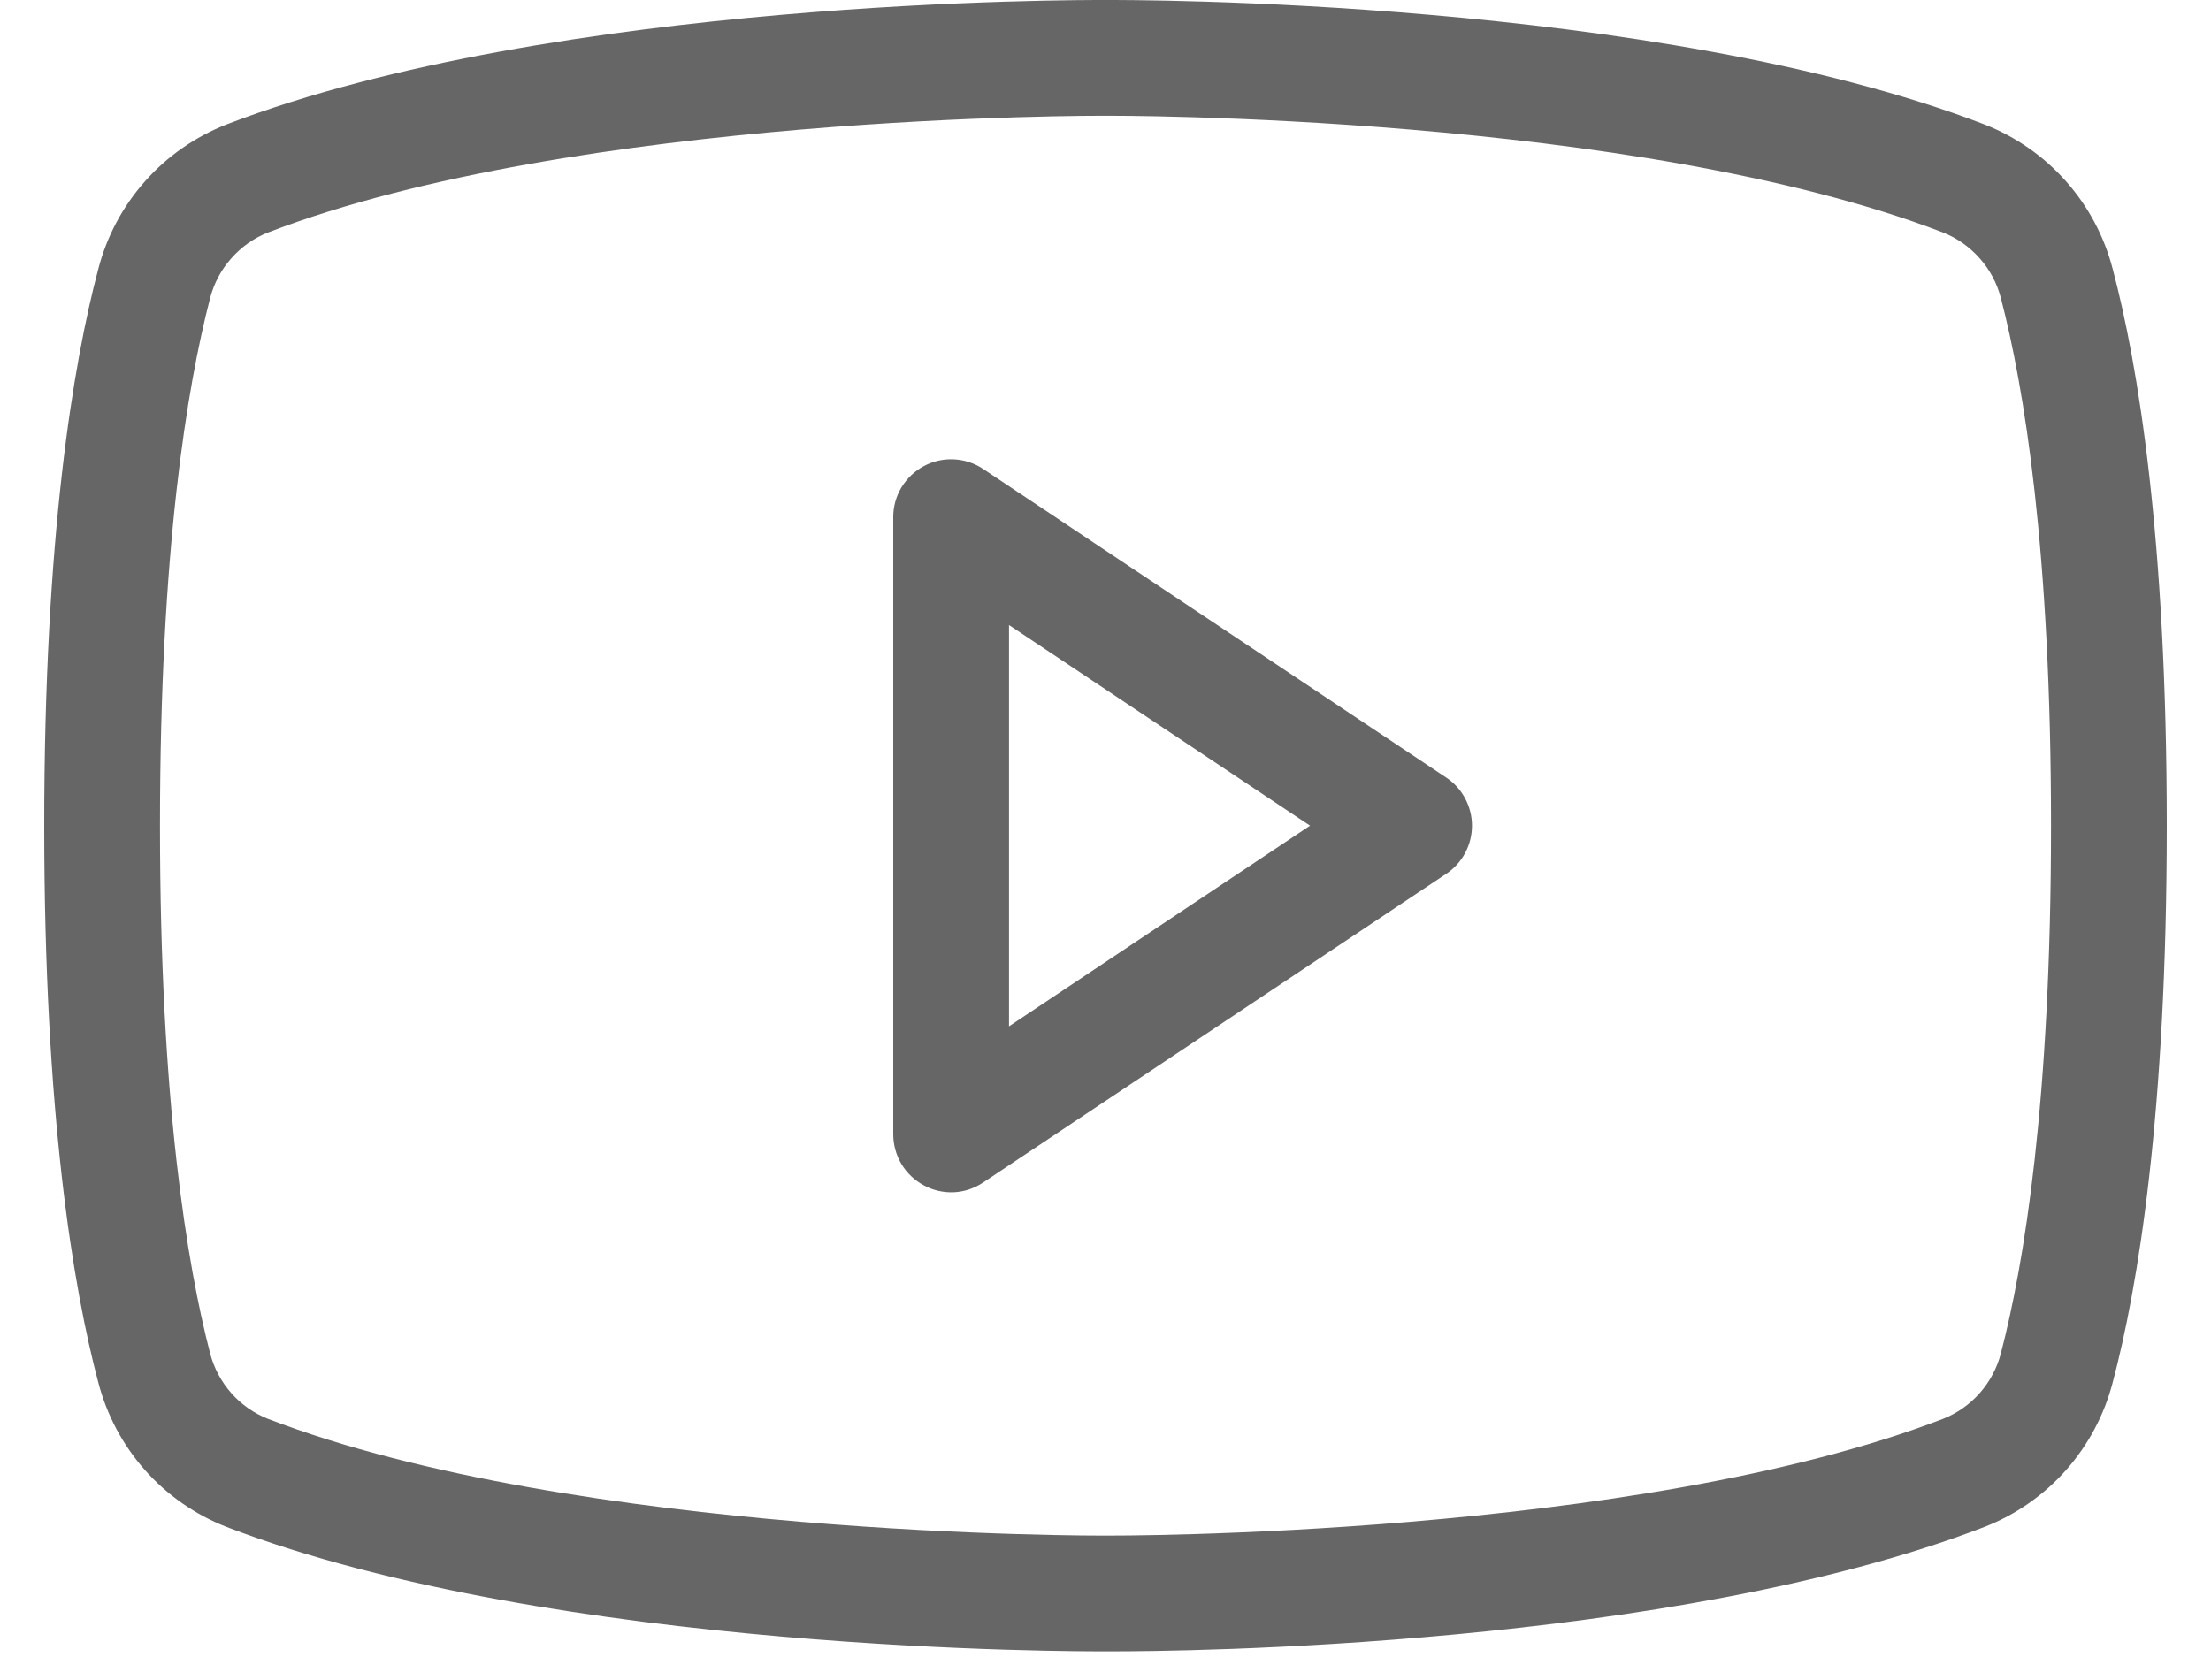
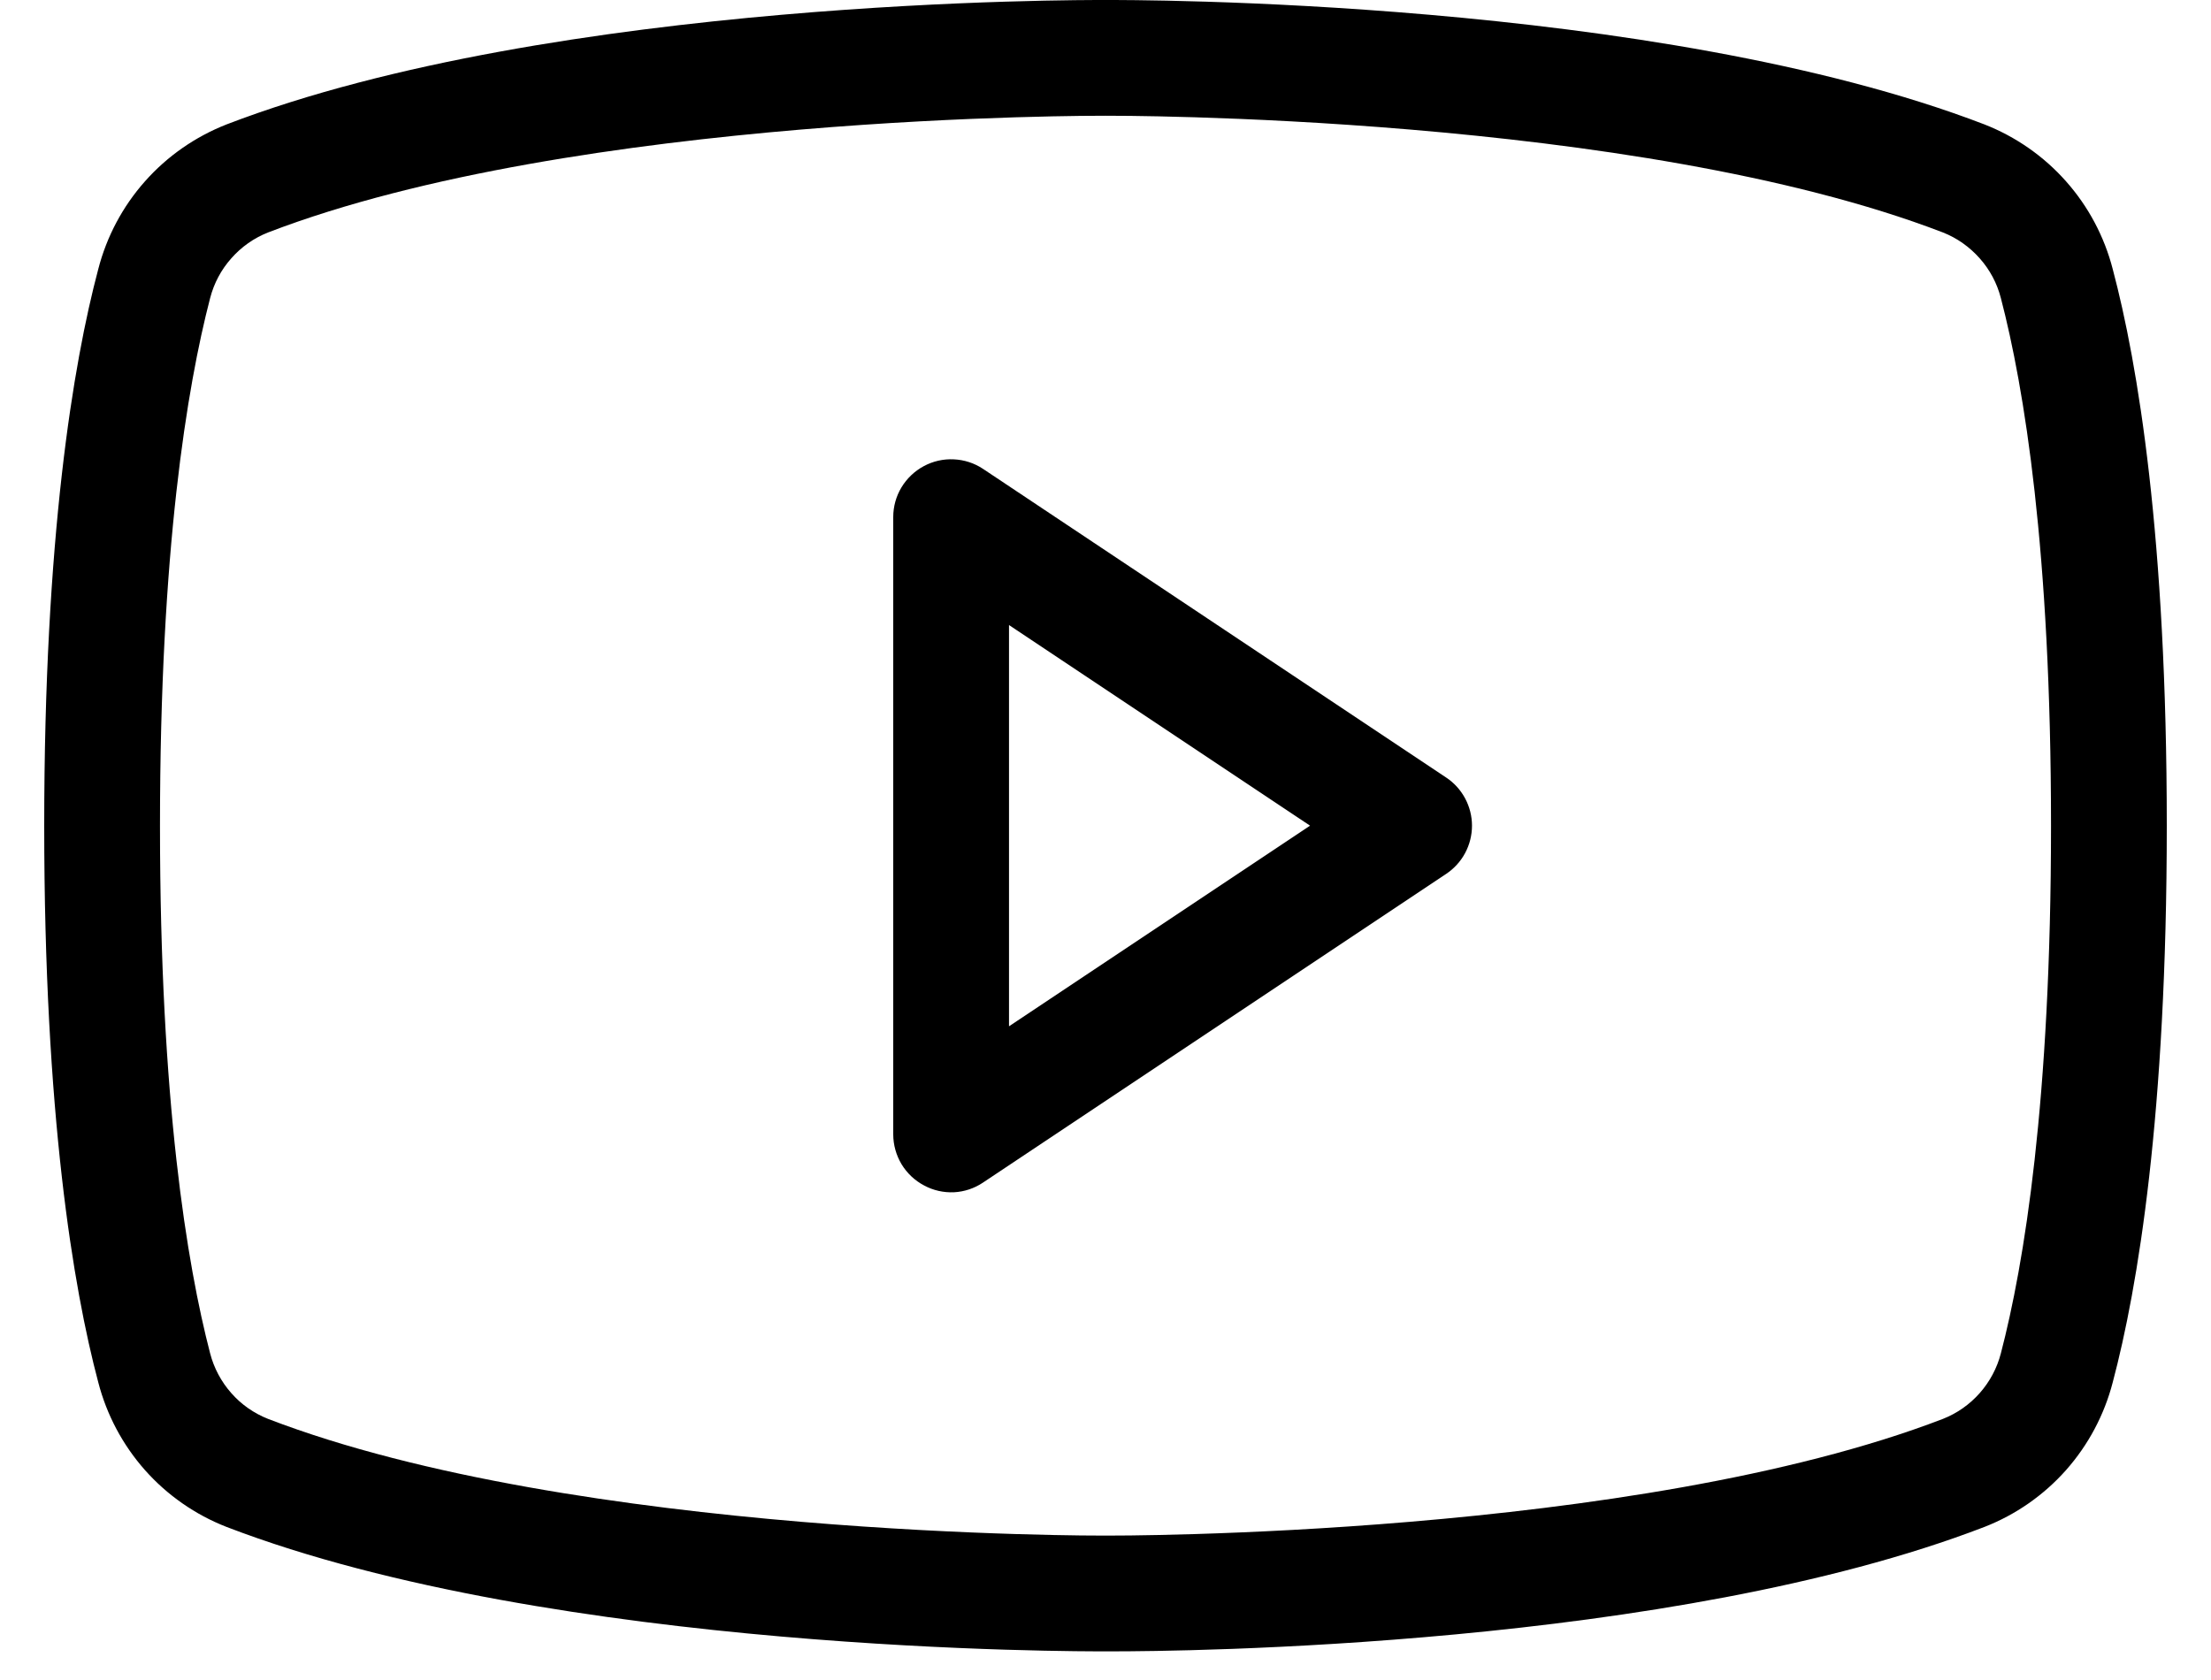
- <svg xmlns="http://www.w3.org/2000/svg" width="25" height="19" viewBox="0 0 25 19" fill="none">
-   <path d="M16.351 8.793L11.114 5.302C11.016 5.237 10.902 5.2 10.784 5.195C10.666 5.189 10.549 5.216 10.445 5.272C10.341 5.328 10.254 5.411 10.193 5.512C10.132 5.613 10.1 5.729 10.1 5.847V12.829C10.1 12.948 10.133 13.065 10.194 13.167C10.256 13.269 10.344 13.352 10.449 13.407C10.552 13.463 10.669 13.489 10.786 13.484C10.904 13.478 11.017 13.44 11.114 13.375L16.351 9.884C16.441 9.824 16.515 9.743 16.566 9.648C16.617 9.553 16.644 9.446 16.644 9.338C16.644 9.23 16.617 9.124 16.566 9.029C16.515 8.934 16.441 8.852 16.351 8.793ZM11.409 11.607V7.069L14.813 9.338L11.409 11.607ZM23.889 3.044C23.794 2.675 23.613 2.335 23.361 2.051C23.109 1.766 22.792 1.546 22.438 1.407C18.718 -0.022 12.751 1.91553e-05 12.5 1.91553e-05C12.249 1.91553e-05 6.282 -0.022 2.562 1.407C2.208 1.546 1.891 1.766 1.639 2.051C1.387 2.335 1.206 2.675 1.111 3.044C0.827 4.113 0.5 6.076 0.5 9.338C0.5 12.6 0.827 14.564 1.111 15.633C1.206 16.001 1.387 16.341 1.639 16.626C1.891 16.91 2.208 17.131 2.562 17.269C6.282 18.698 12.249 18.676 12.5 18.676H12.576C13.329 18.676 18.893 18.633 22.438 17.269C22.792 17.131 23.109 16.91 23.361 16.626C23.613 16.341 23.794 16.001 23.889 15.633C24.173 14.564 24.5 12.6 24.5 9.338C24.5 6.076 24.173 4.113 23.889 3.044ZM22.624 15.306C22.581 15.472 22.499 15.626 22.385 15.755C22.271 15.884 22.129 15.984 21.969 16.047C18.478 17.389 12.566 17.367 12.5 17.367C12.434 17.367 6.522 17.389 3.031 16.047C2.871 15.984 2.728 15.884 2.615 15.755C2.501 15.626 2.419 15.472 2.376 15.306C2.115 14.302 1.809 12.458 1.809 9.338C1.809 6.218 2.115 4.375 2.376 3.371C2.419 3.204 2.501 3.05 2.615 2.922C2.728 2.793 2.871 2.692 3.031 2.629C6.522 1.287 12.434 1.309 12.5 1.309C12.566 1.309 18.478 1.287 21.969 2.629C22.129 2.692 22.271 2.793 22.385 2.922C22.499 3.05 22.581 3.204 22.624 3.371C22.886 4.375 23.191 6.218 23.191 9.338C23.191 12.458 22.886 14.302 22.624 15.306Z" fill="#666666" />
+ <svg xmlns="http://www.w3.org/2000/svg" width="25" height="19" viewBox="0 0 25 19" fill="currentColor">
+   <path d="M16.351 8.793L11.114 5.302C11.016 5.237 10.902 5.2 10.784 5.195C10.666 5.189 10.549 5.216 10.445 5.272C10.341 5.328 10.254 5.411 10.193 5.512C10.132 5.613 10.1 5.729 10.1 5.847V12.829C10.1 12.948 10.133 13.065 10.194 13.167C10.256 13.269 10.344 13.352 10.449 13.407C10.552 13.463 10.669 13.489 10.786 13.484C10.904 13.478 11.017 13.44 11.114 13.375L16.351 9.884C16.441 9.824 16.515 9.743 16.566 9.648C16.617 9.553 16.644 9.446 16.644 9.338C16.644 9.23 16.617 9.124 16.566 9.029C16.515 8.934 16.441 8.852 16.351 8.793ZM11.409 11.607V7.069L14.813 9.338L11.409 11.607ZM23.889 3.044C23.794 2.675 23.613 2.335 23.361 2.051C23.109 1.766 22.792 1.546 22.438 1.407C18.718 -0.022 12.751 1.91553e-05 12.5 1.91553e-05C12.249 1.91553e-05 6.282 -0.022 2.562 1.407C2.208 1.546 1.891 1.766 1.639 2.051C1.387 2.335 1.206 2.675 1.111 3.044C0.827 4.113 0.5 6.076 0.5 9.338C0.5 12.6 0.827 14.564 1.111 15.633C1.206 16.001 1.387 16.341 1.639 16.626C1.891 16.91 2.208 17.131 2.562 17.269C6.282 18.698 12.249 18.676 12.5 18.676H12.576C13.329 18.676 18.893 18.633 22.438 17.269C22.792 17.131 23.109 16.91 23.361 16.626C23.613 16.341 23.794 16.001 23.889 15.633C24.173 14.564 24.5 12.6 24.5 9.338C24.5 6.076 24.173 4.113 23.889 3.044ZM22.624 15.306C22.581 15.472 22.499 15.626 22.385 15.755C22.271 15.884 22.129 15.984 21.969 16.047C18.478 17.389 12.566 17.367 12.5 17.367C12.434 17.367 6.522 17.389 3.031 16.047C2.871 15.984 2.728 15.884 2.615 15.755C2.501 15.626 2.419 15.472 2.376 15.306C2.115 14.302 1.809 12.458 1.809 9.338C1.809 6.218 2.115 4.375 2.376 3.371C2.419 3.204 2.501 3.05 2.615 2.922C2.728 2.793 2.871 2.692 3.031 2.629C6.522 1.287 12.434 1.309 12.5 1.309C12.566 1.309 18.478 1.287 21.969 2.629C22.129 2.692 22.271 2.793 22.385 2.922C22.499 3.05 22.581 3.204 22.624 3.371C22.886 4.375 23.191 6.218 23.191 9.338C23.191 12.458 22.886 14.302 22.624 15.306Z" />
</svg>
